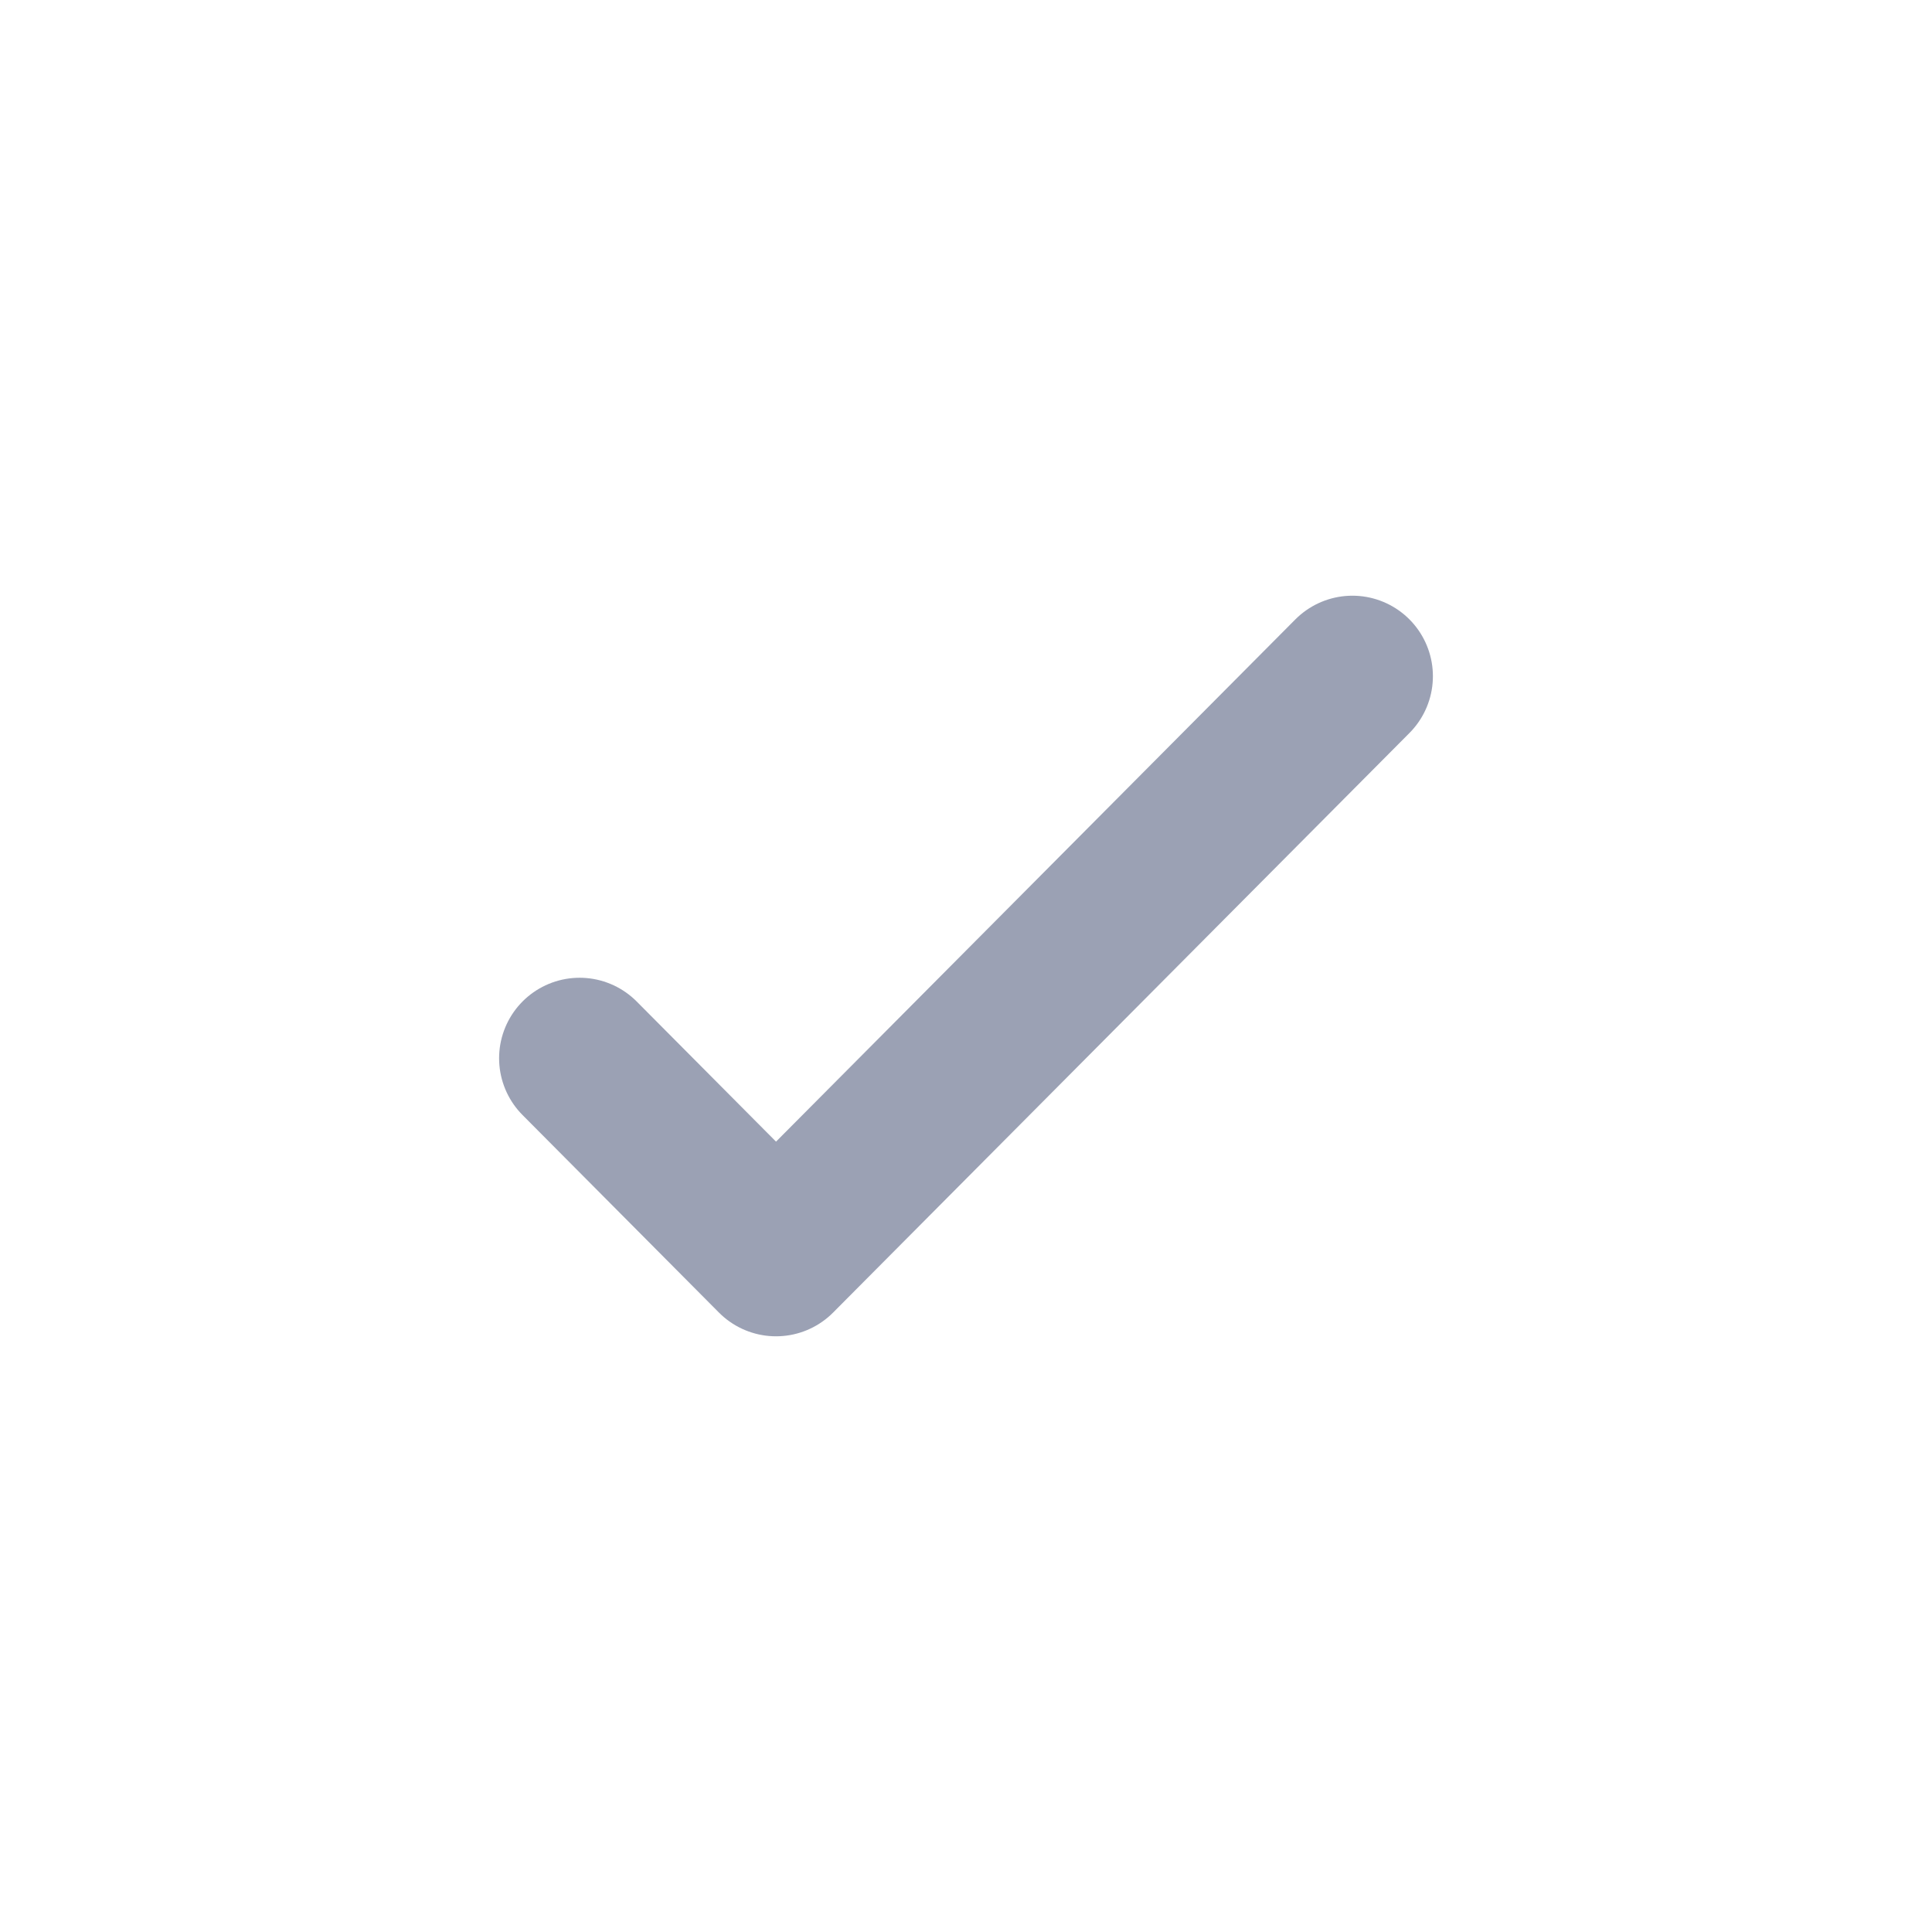
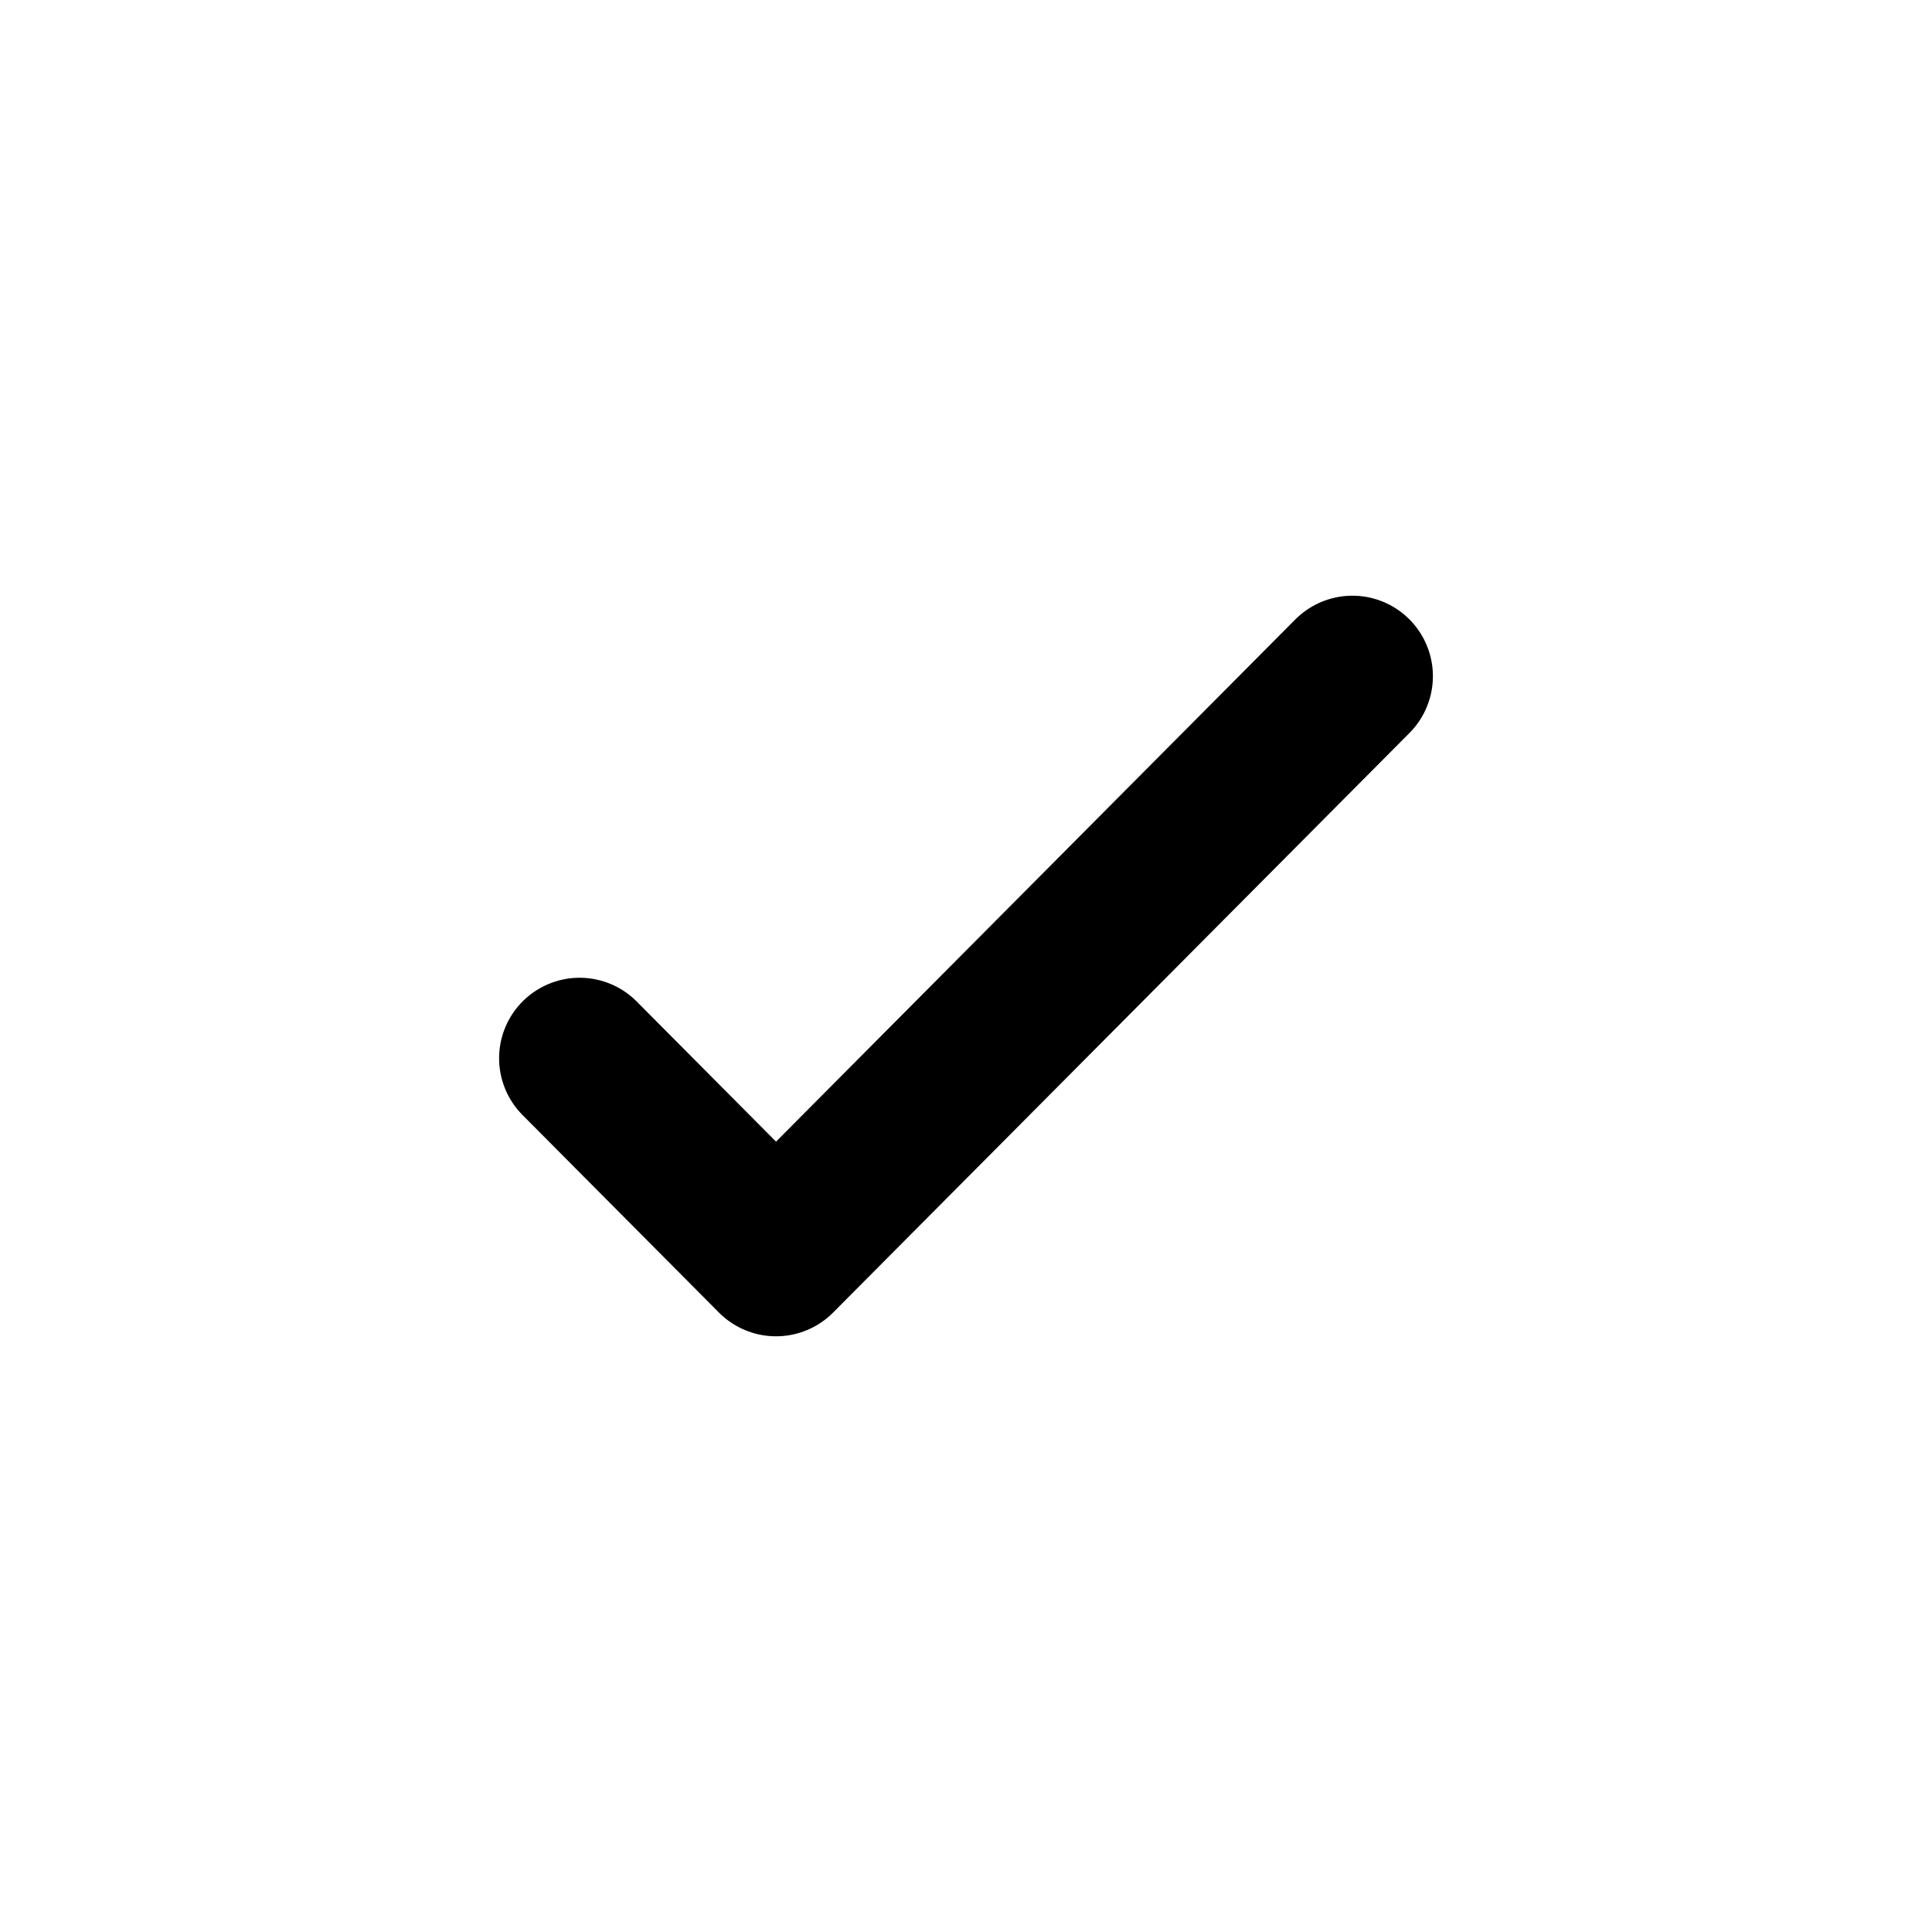
<svg xmlns="http://www.w3.org/2000/svg" width="24" height="24" viewBox="0 0 24 24" fill="none">
  <g id="icn_modal_check">
-     <path id="Icon" d="M16.8 8.4L9.64 15.6L7.2 13.146" stroke="#9BA1B4" stroke-width="2" stroke-linecap="round" stroke-linejoin="round" />
+     <path id="Icon" d="M16.8 8.4L9.64 15.6L7.2 13.146" stroke="currentColor" stroke-width="2" stroke-linecap="round" stroke-linejoin="round" />
  </g>
</svg>
